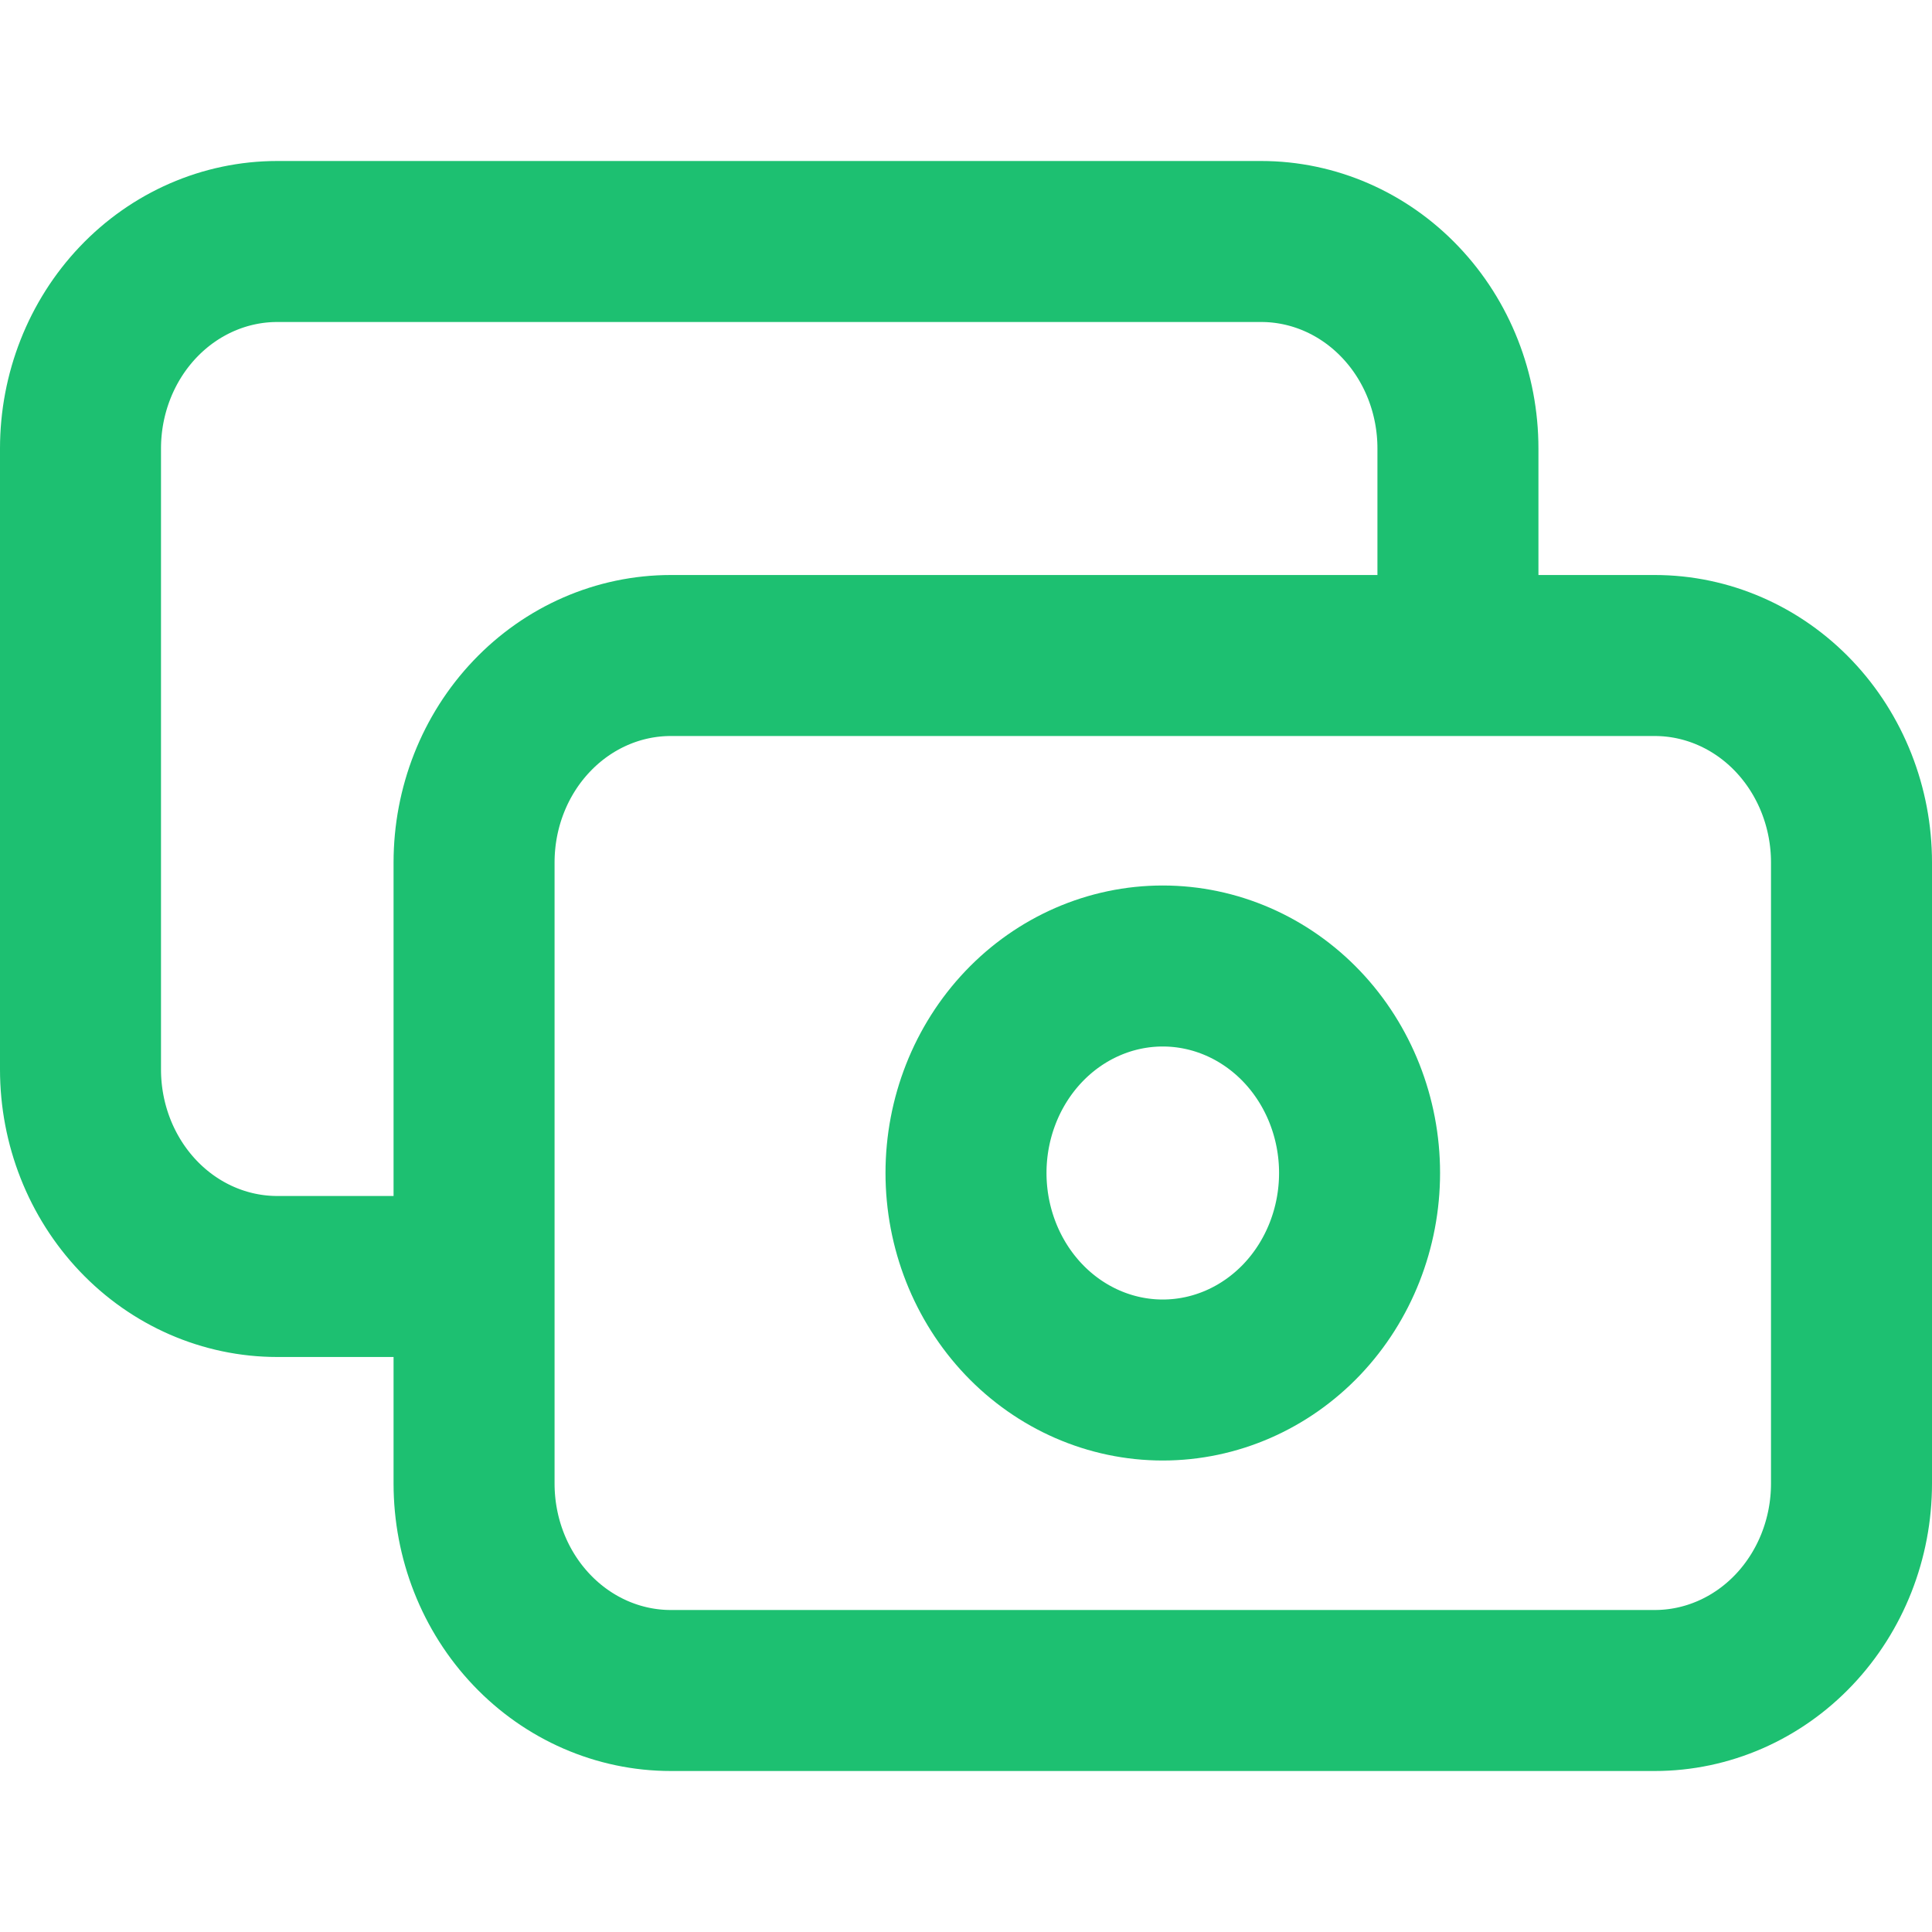
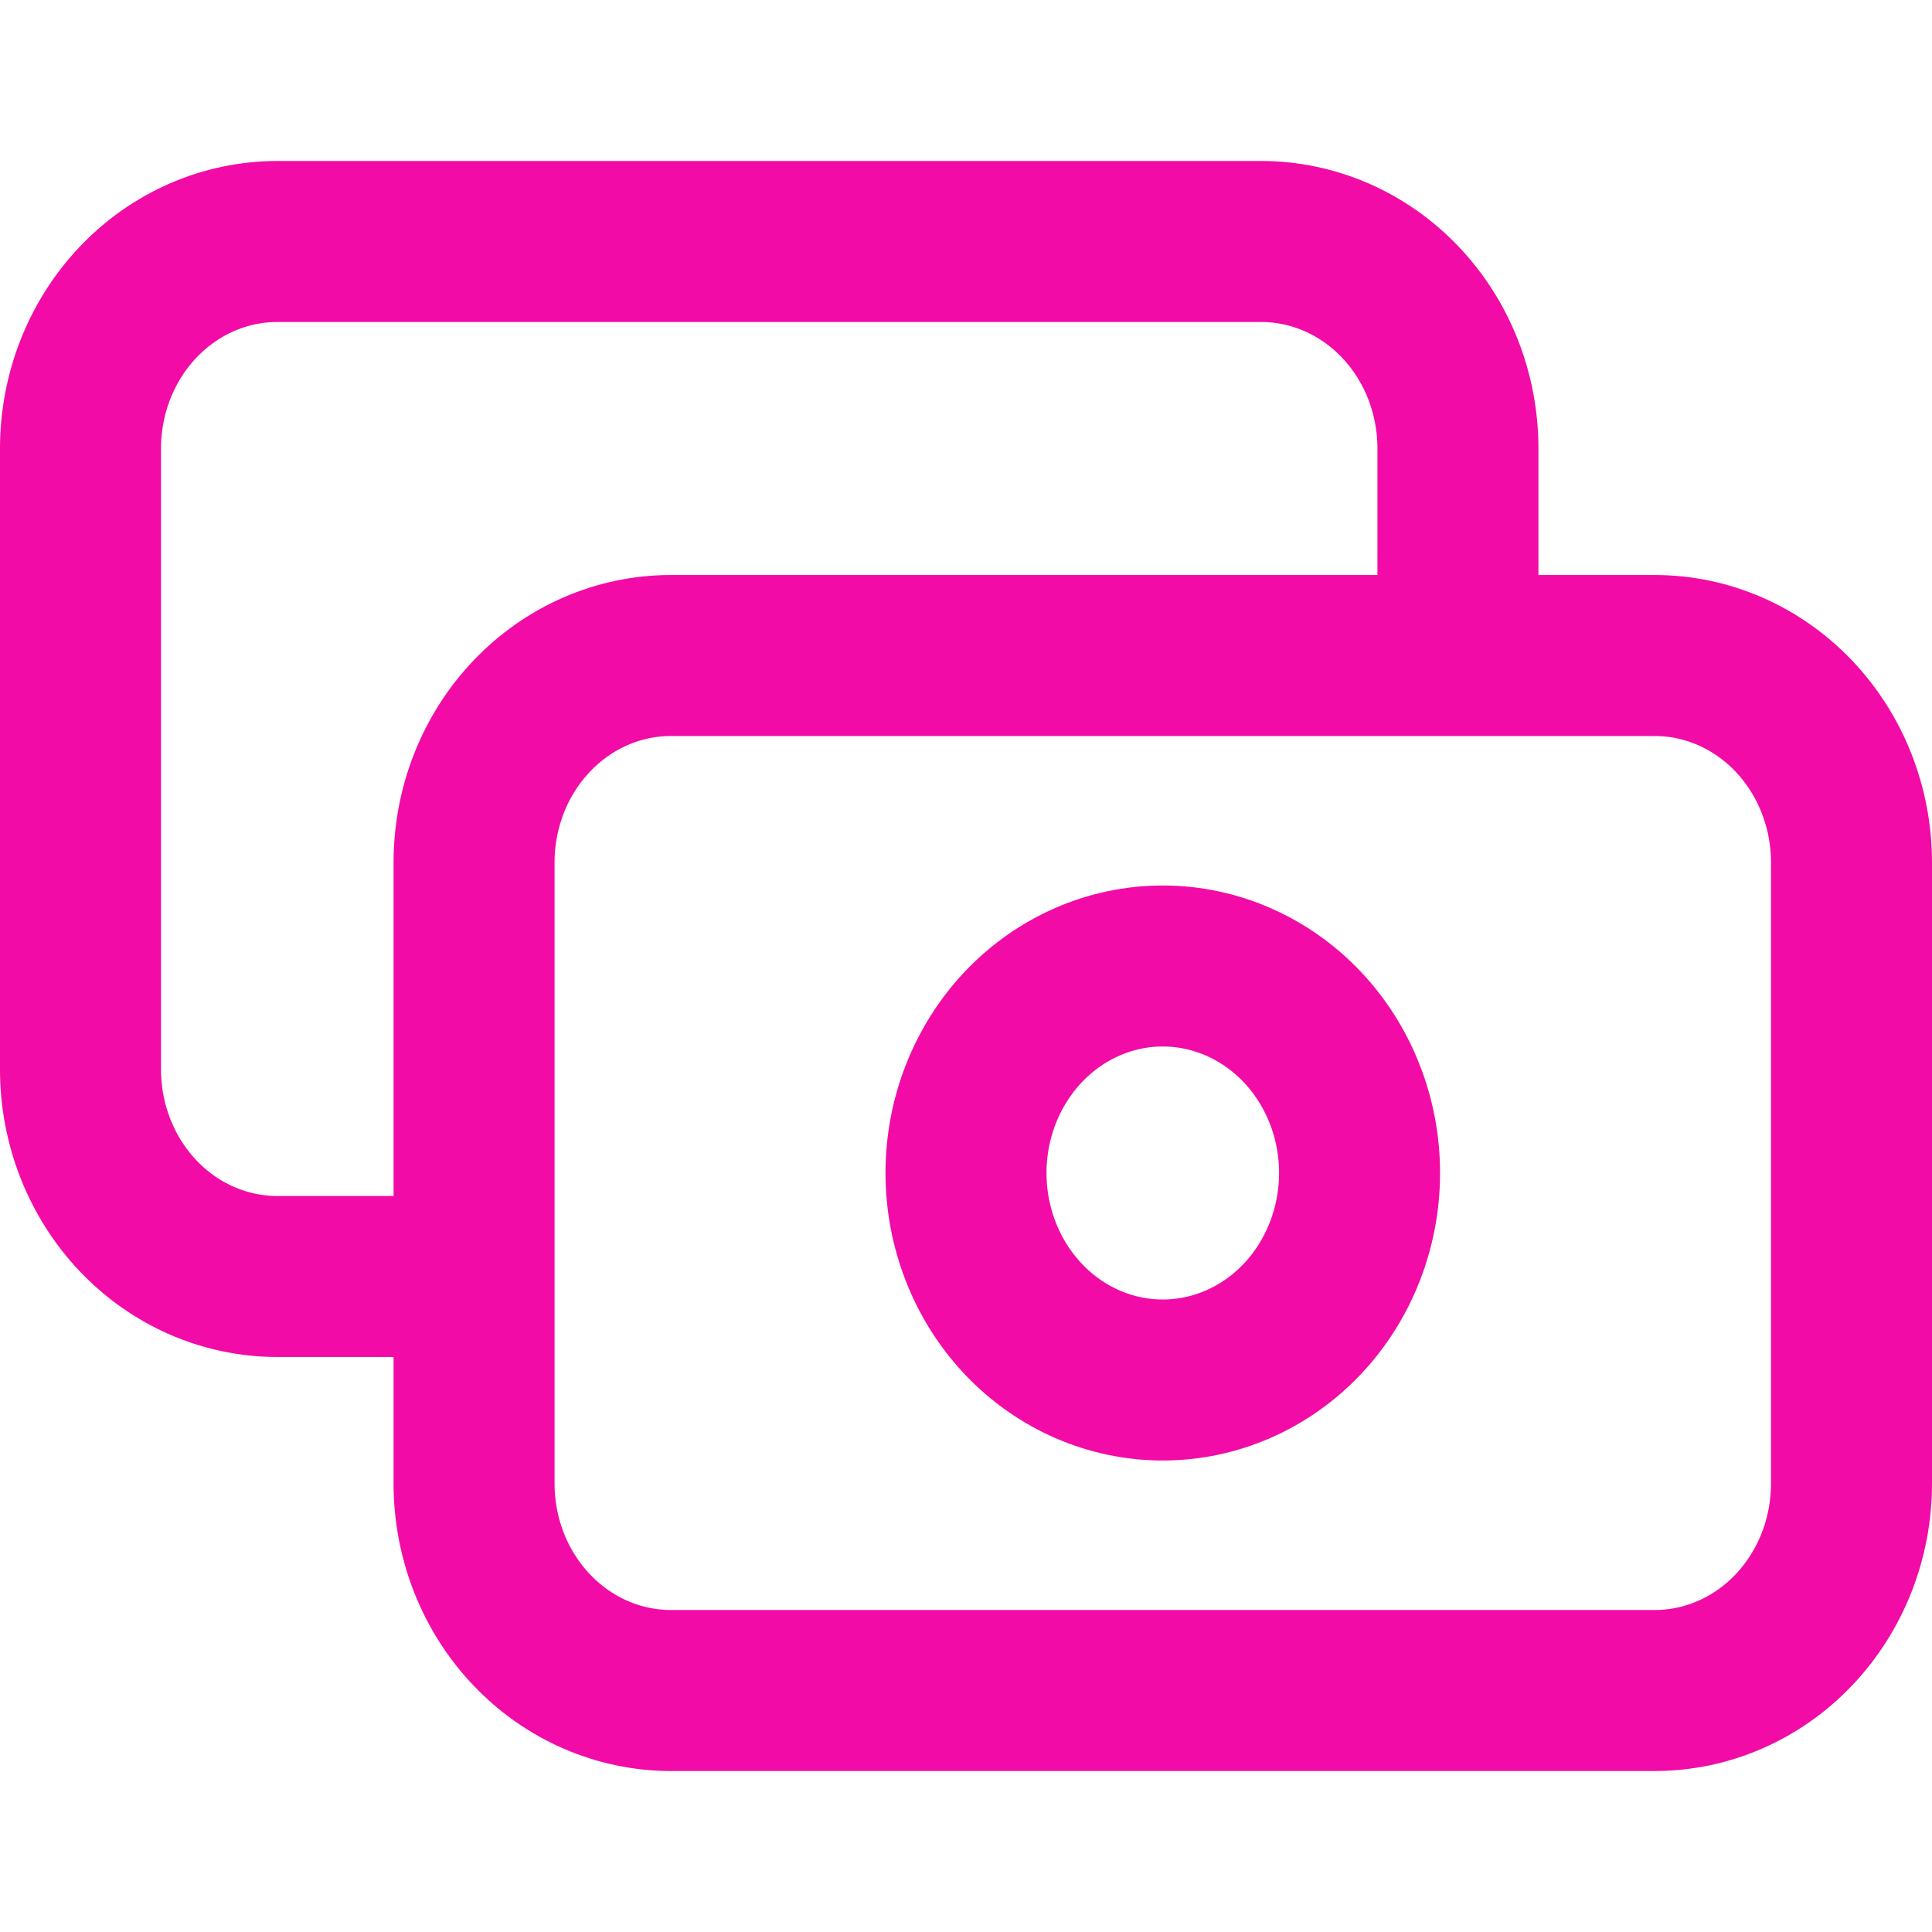
<svg xmlns="http://www.w3.org/2000/svg" width="24" height="24" viewBox="0 0 24 24" fill="none">
-   <path d="M18.111 8.143V5.571C18.111 4.889 17.854 4.235 17.395 3.753C16.937 3.271 16.315 3 15.667 3H3.444C2.796 3 2.174 3.271 1.716 3.753C1.258 4.235 1 4.889 1 5.571V13.286C1 13.968 1.258 14.622 1.716 15.104C2.174 15.586 2.796 15.857 3.444 15.857H5.889M8.333 21H20.556C21.204 21 21.826 20.729 22.284 20.247C22.742 19.765 23 19.111 23 18.429V10.714C23 10.032 22.742 9.378 22.284 8.896C21.826 8.414 21.204 8.143 20.556 8.143H8.333C7.685 8.143 7.063 8.414 6.605 8.896C6.146 9.378 5.889 10.032 5.889 10.714V18.429C5.889 19.111 6.146 19.765 6.605 20.247C7.063 20.729 7.685 21 8.333 21ZM16.889 14.571C16.889 15.253 16.631 15.908 16.173 16.39C15.714 16.872 15.093 17.143 14.444 17.143C13.796 17.143 13.174 16.872 12.716 16.39C12.258 15.908 12 15.253 12 14.571C12 13.889 12.258 13.235 12.716 12.753C13.174 12.271 13.796 12 14.444 12C15.093 12 15.714 12.271 16.173 12.753C16.631 13.235 16.889 13.889 16.889 14.571Z" stroke="#1DC071" stroke-width="2" stroke-linecap="round" stroke-linejoin="round" />
+   <path d="M18.111 8.143V5.571C18.111 4.889 17.854 4.235 17.395 3.753C16.937 3.271 16.315 3 15.667 3H3.444C2.796 3 2.174 3.271 1.716 3.753C1.258 4.235 1 4.889 1 5.571V13.286C1 13.968 1.258 14.622 1.716 15.104C2.174 15.586 2.796 15.857 3.444 15.857H5.889M8.333 21H20.556C21.204 21 21.826 20.729 22.284 20.247C22.742 19.765 23 19.111 23 18.429V10.714C23 10.032 22.742 9.378 22.284 8.896C21.826 8.414 21.204 8.143 20.556 8.143H8.333C7.685 8.143 7.063 8.414 6.605 8.896C6.146 9.378 5.889 10.032 5.889 10.714V18.429C5.889 19.111 6.146 19.765 6.605 20.247C7.063 20.729 7.685 21 8.333 21ZM16.889 14.571C16.889 15.253 16.631 15.908 16.173 16.39C15.714 16.872 15.093 17.143 14.444 17.143C13.796 17.143 13.174 16.872 12.716 16.39C12.258 15.908 12 15.253 12 14.571C12 13.889 12.258 13.235 12.716 12.753C13.174 12.271 13.796 12 14.444 12C15.093 12 15.714 12.271 16.173 12.753C16.631 13.235 16.889 13.889 16.889 14.571Z" stroke="#F20BA6" stroke-width="2" stroke-linecap="round" stroke-linejoin="round" />
</svg>
